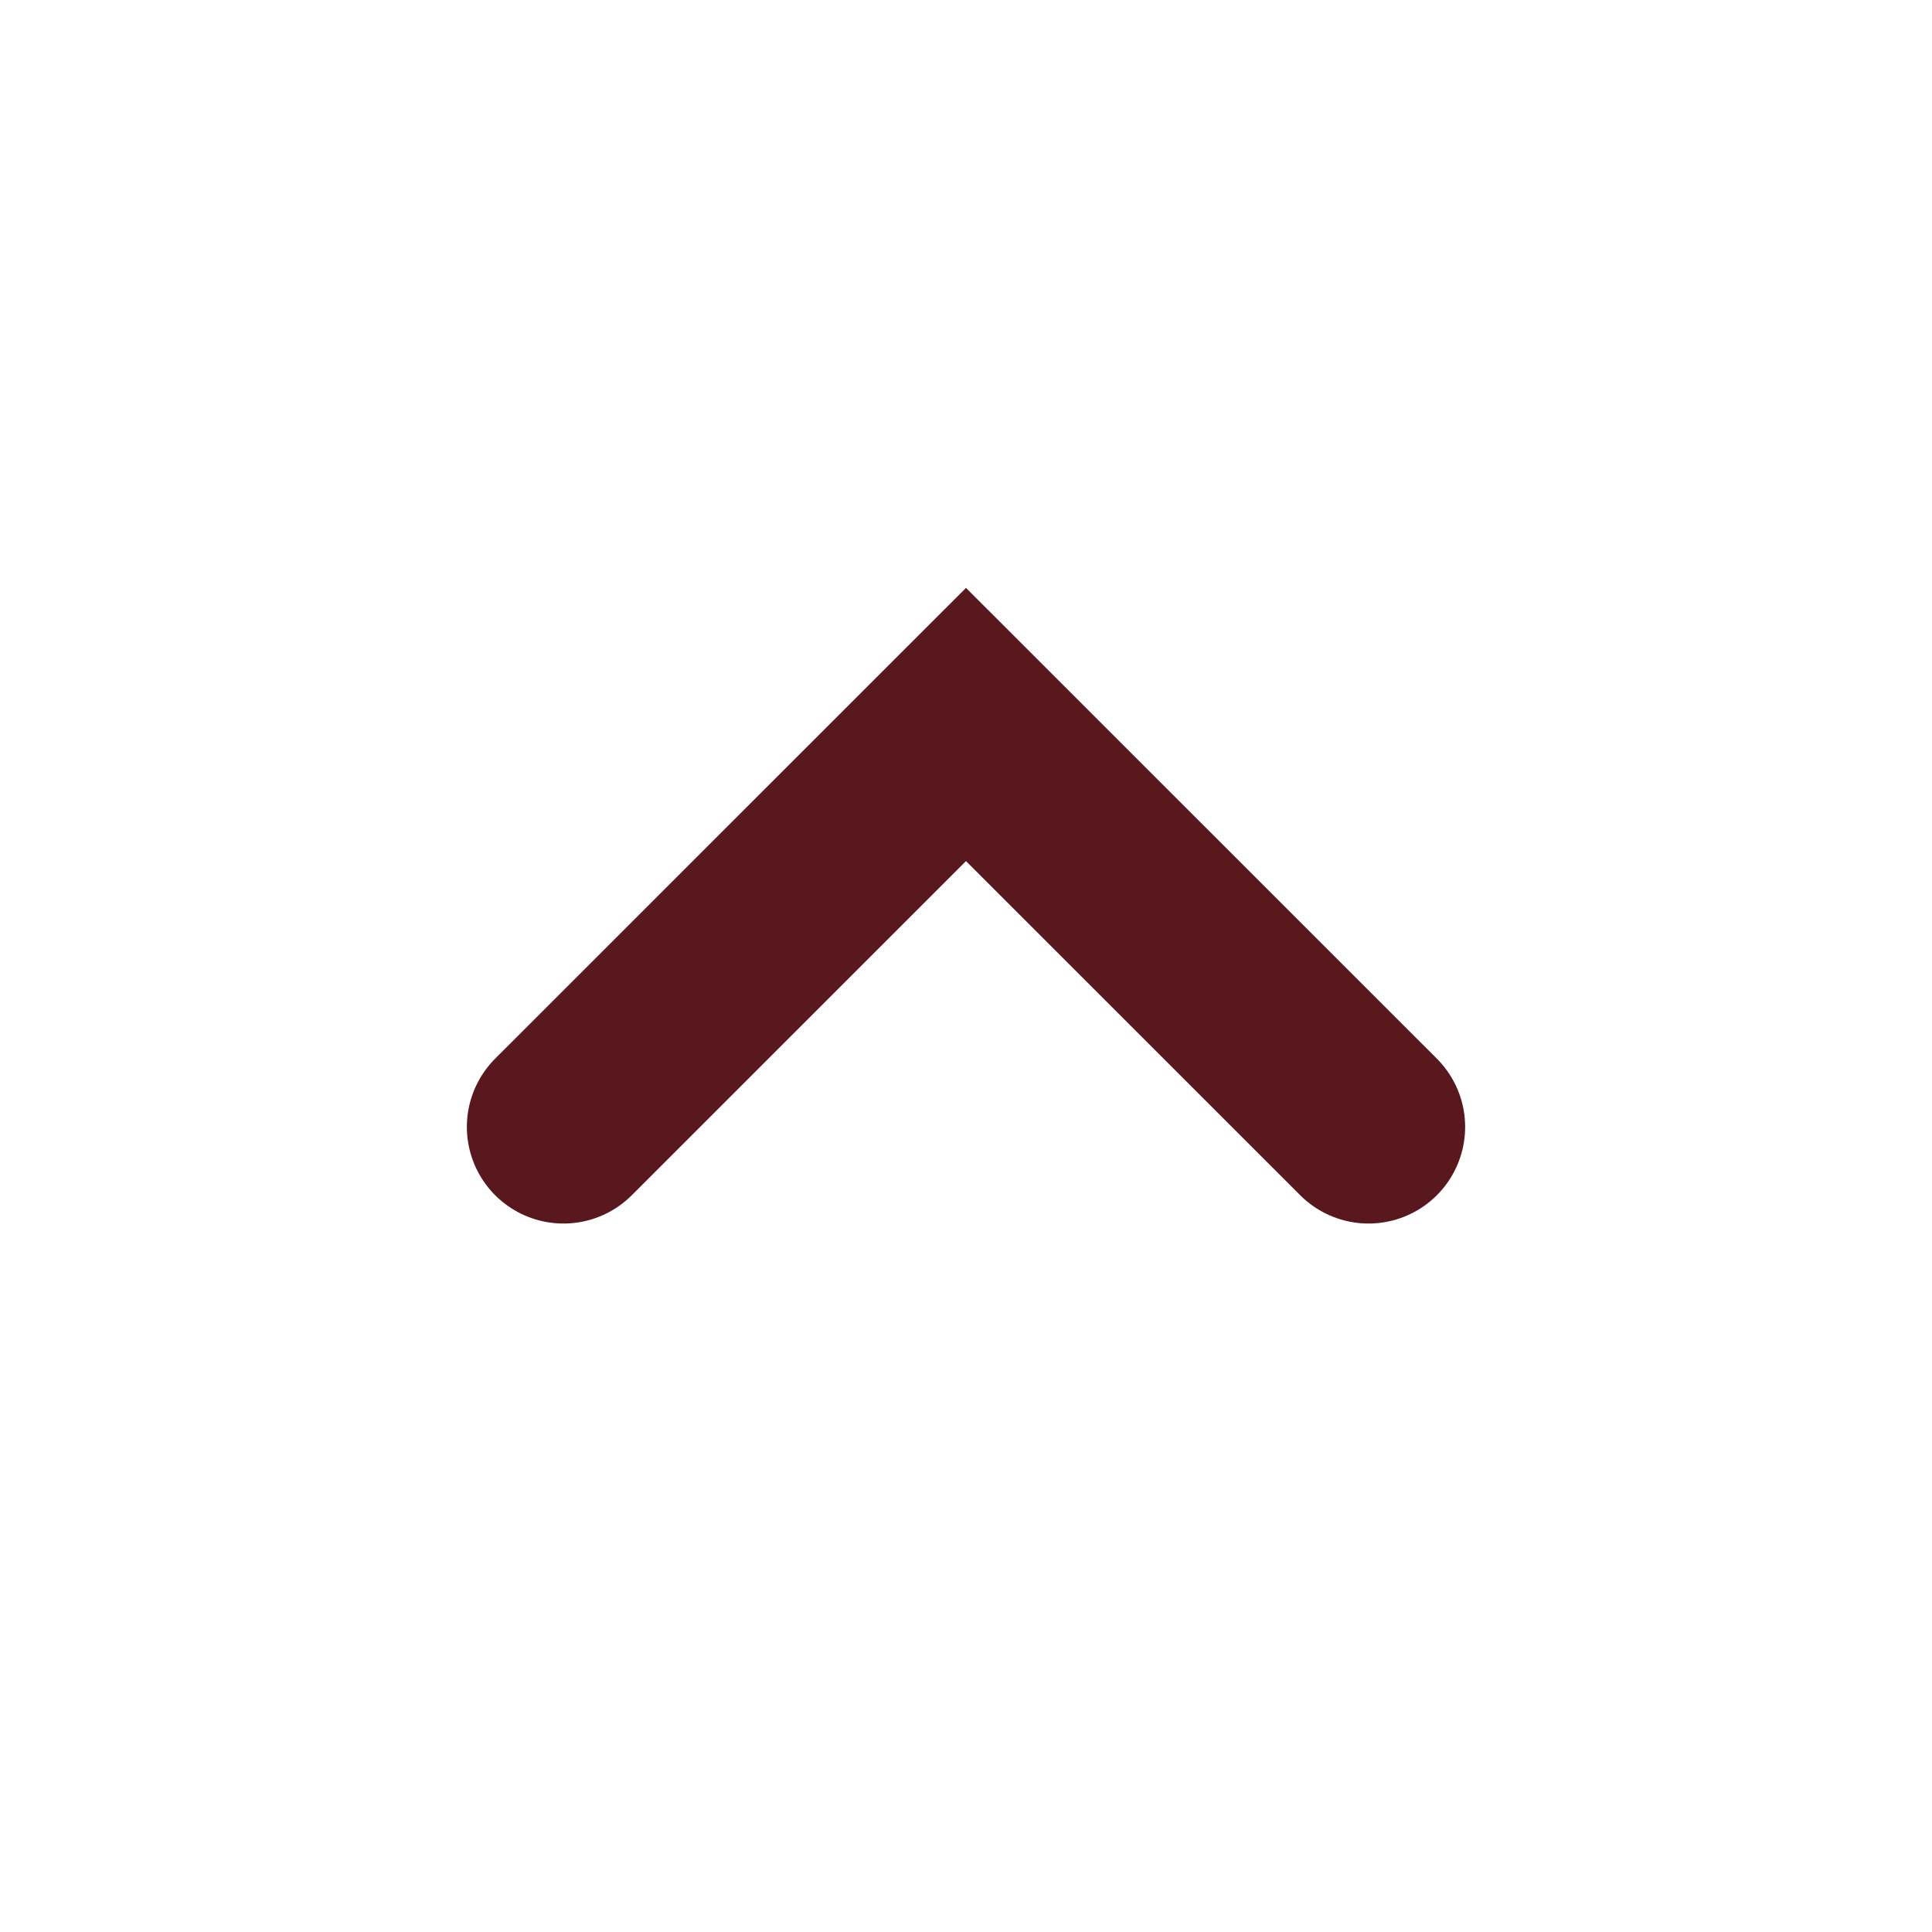
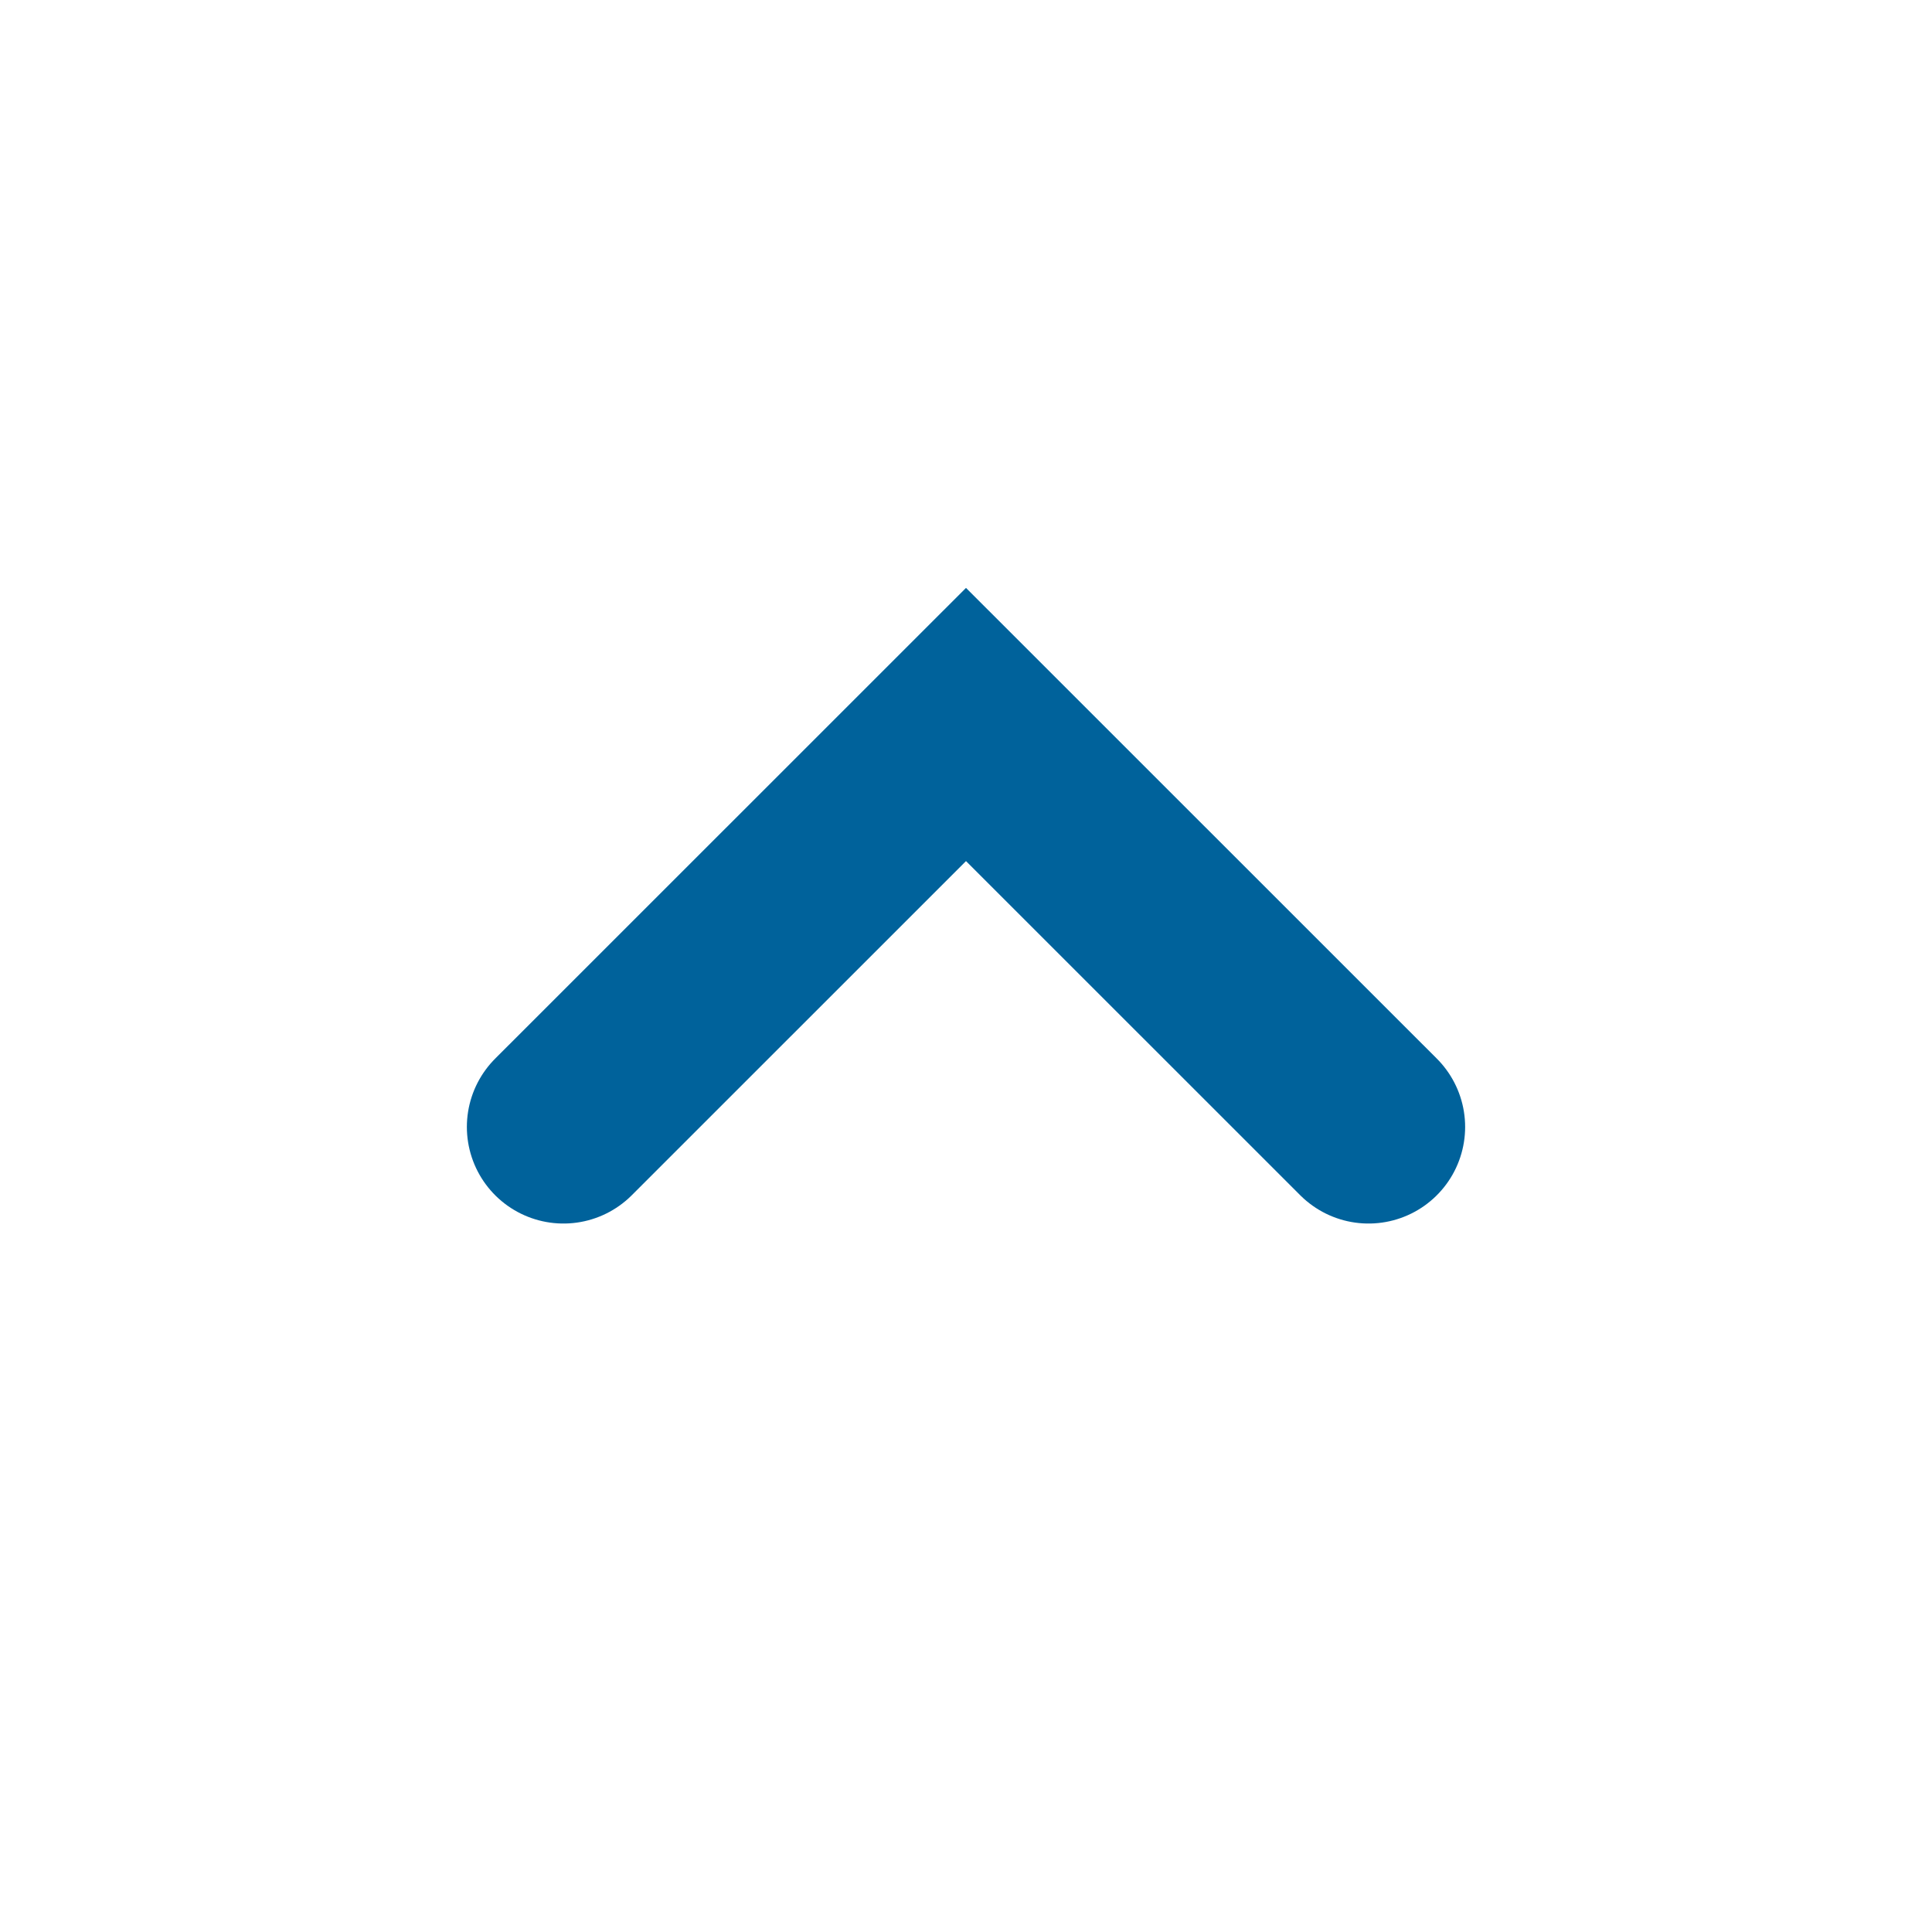
<svg xmlns="http://www.w3.org/2000/svg" width="20" height="20" viewBox="0 0 20 20" fill="none">
-   <path d="M14.167 11.666L10 7.5L5.833 11.666" stroke="#58181D" stroke-width="2" stroke-linecap="round" />
+   <path d="M14.167 11.666L10 7.5L5.833 11.666" stroke="#00629B" stroke-width="2" stroke-linecap="round" />
</svg>
